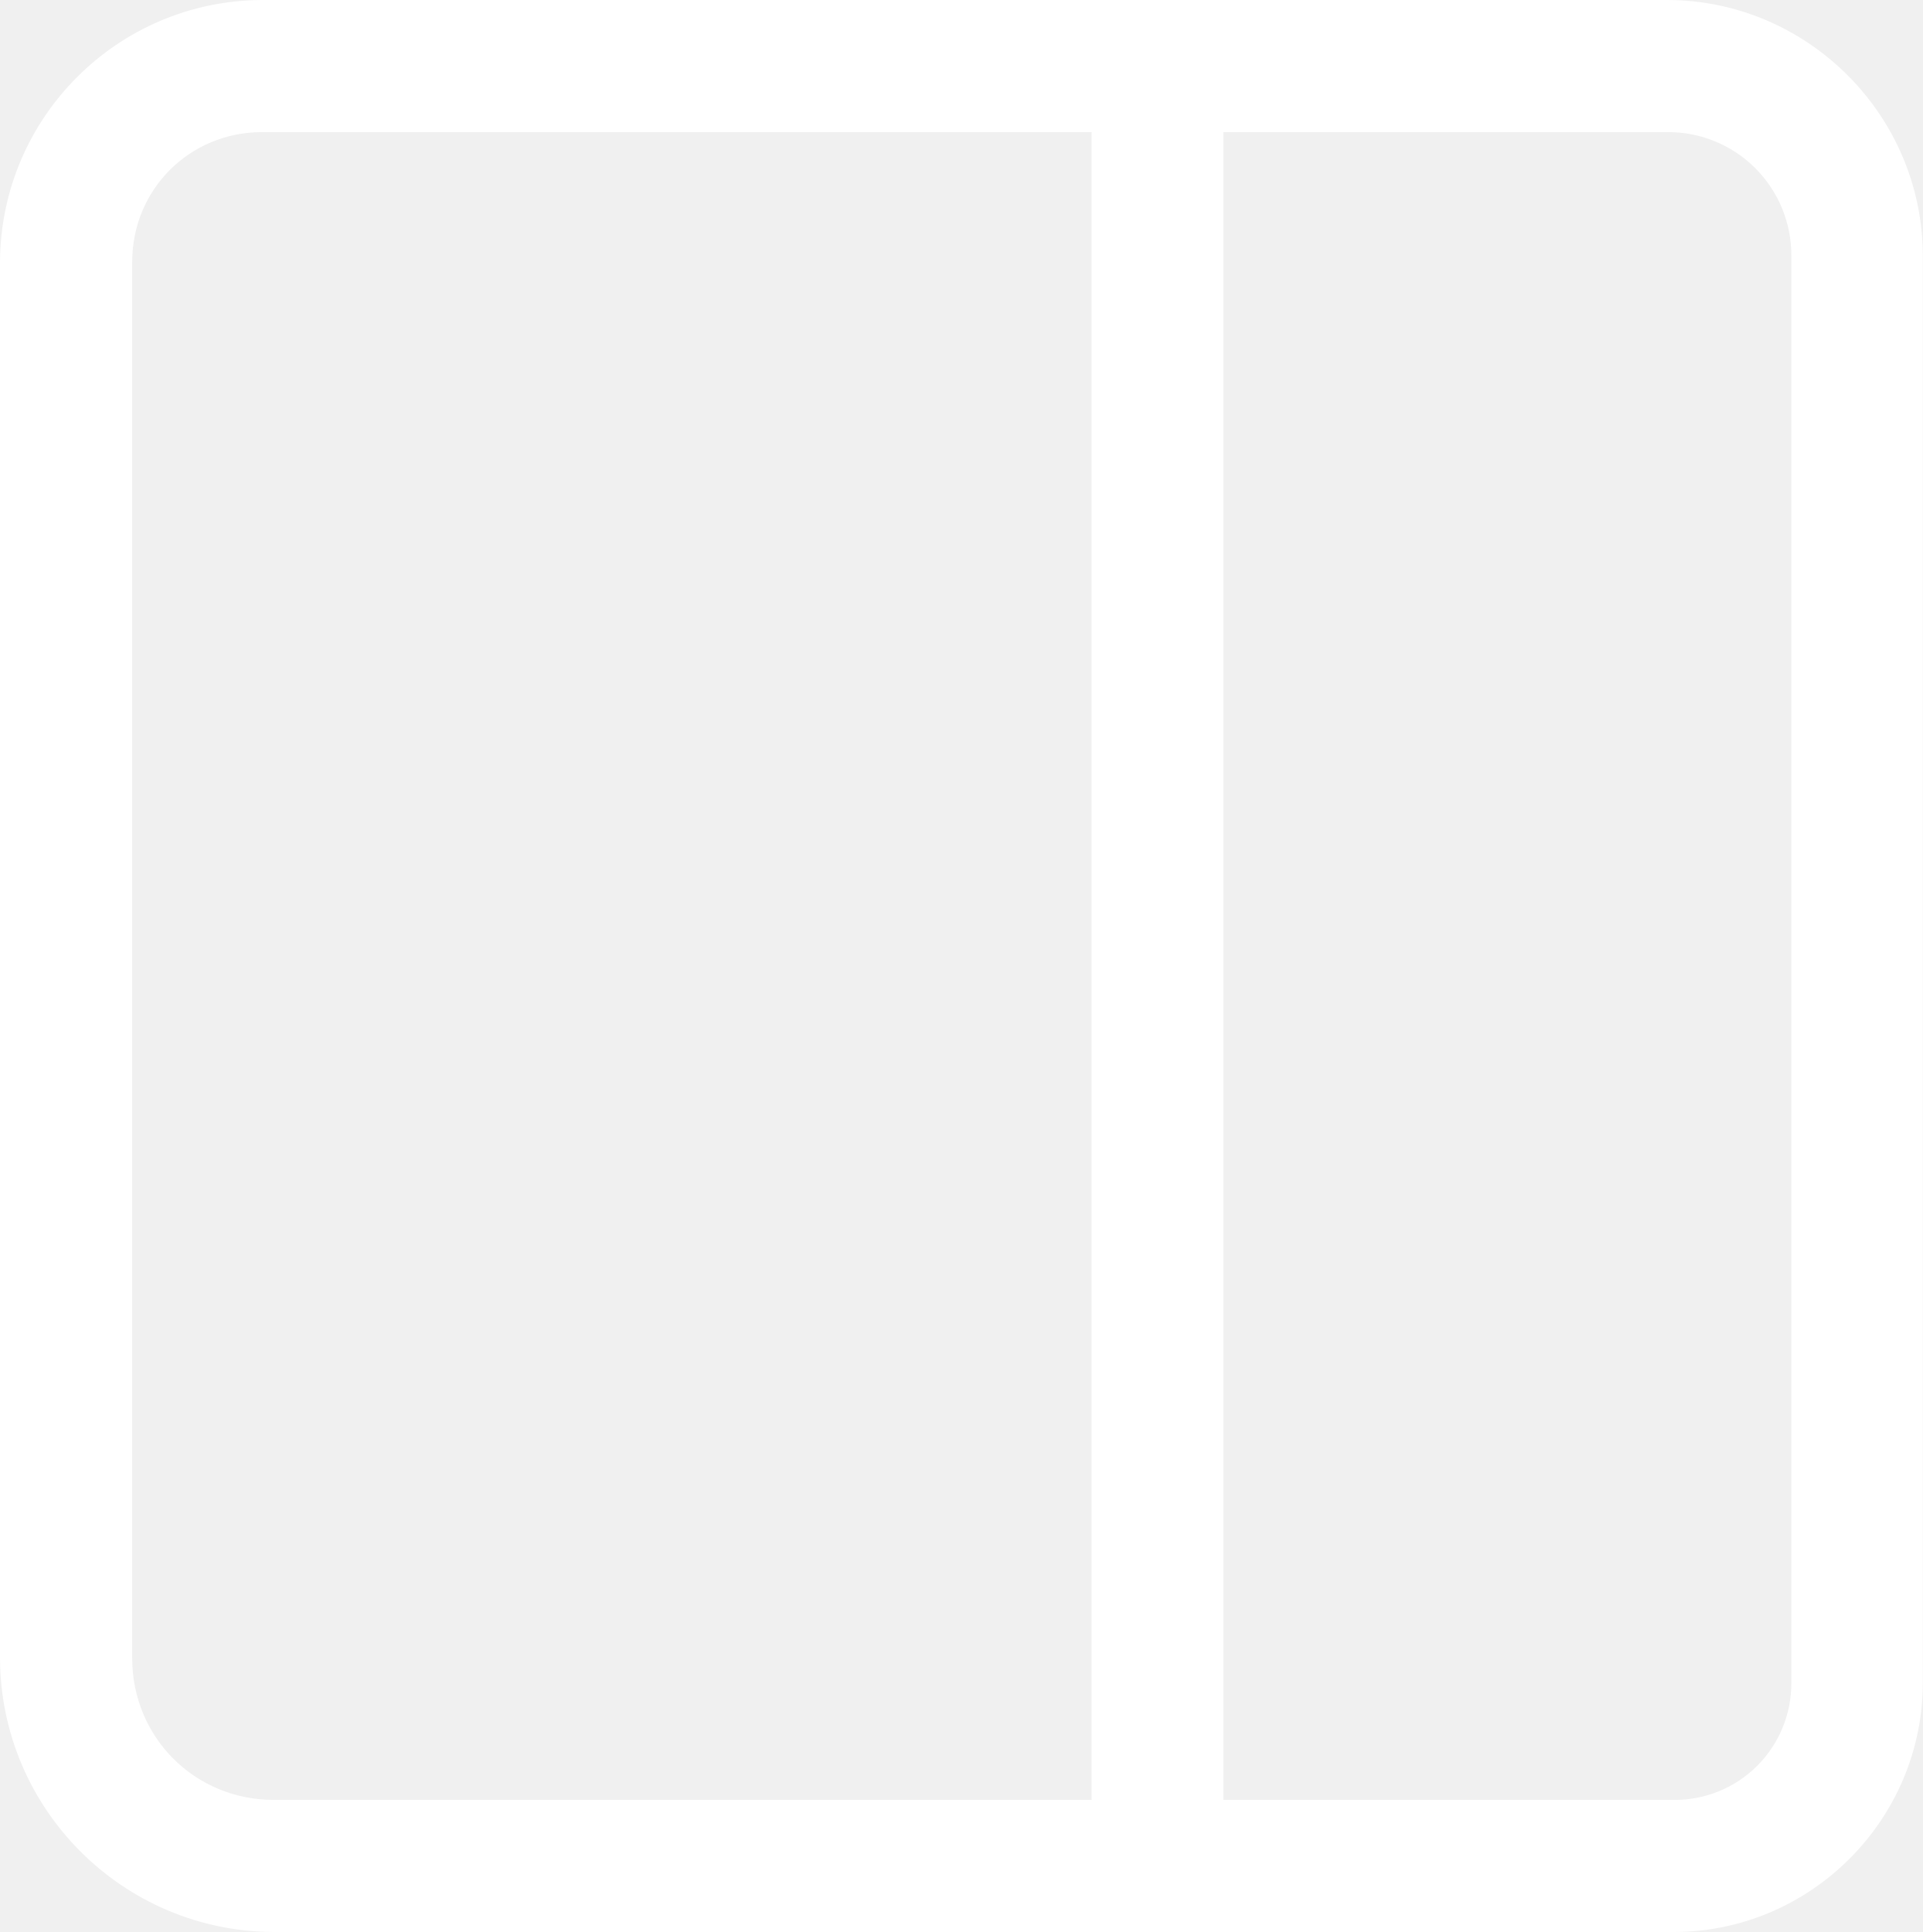
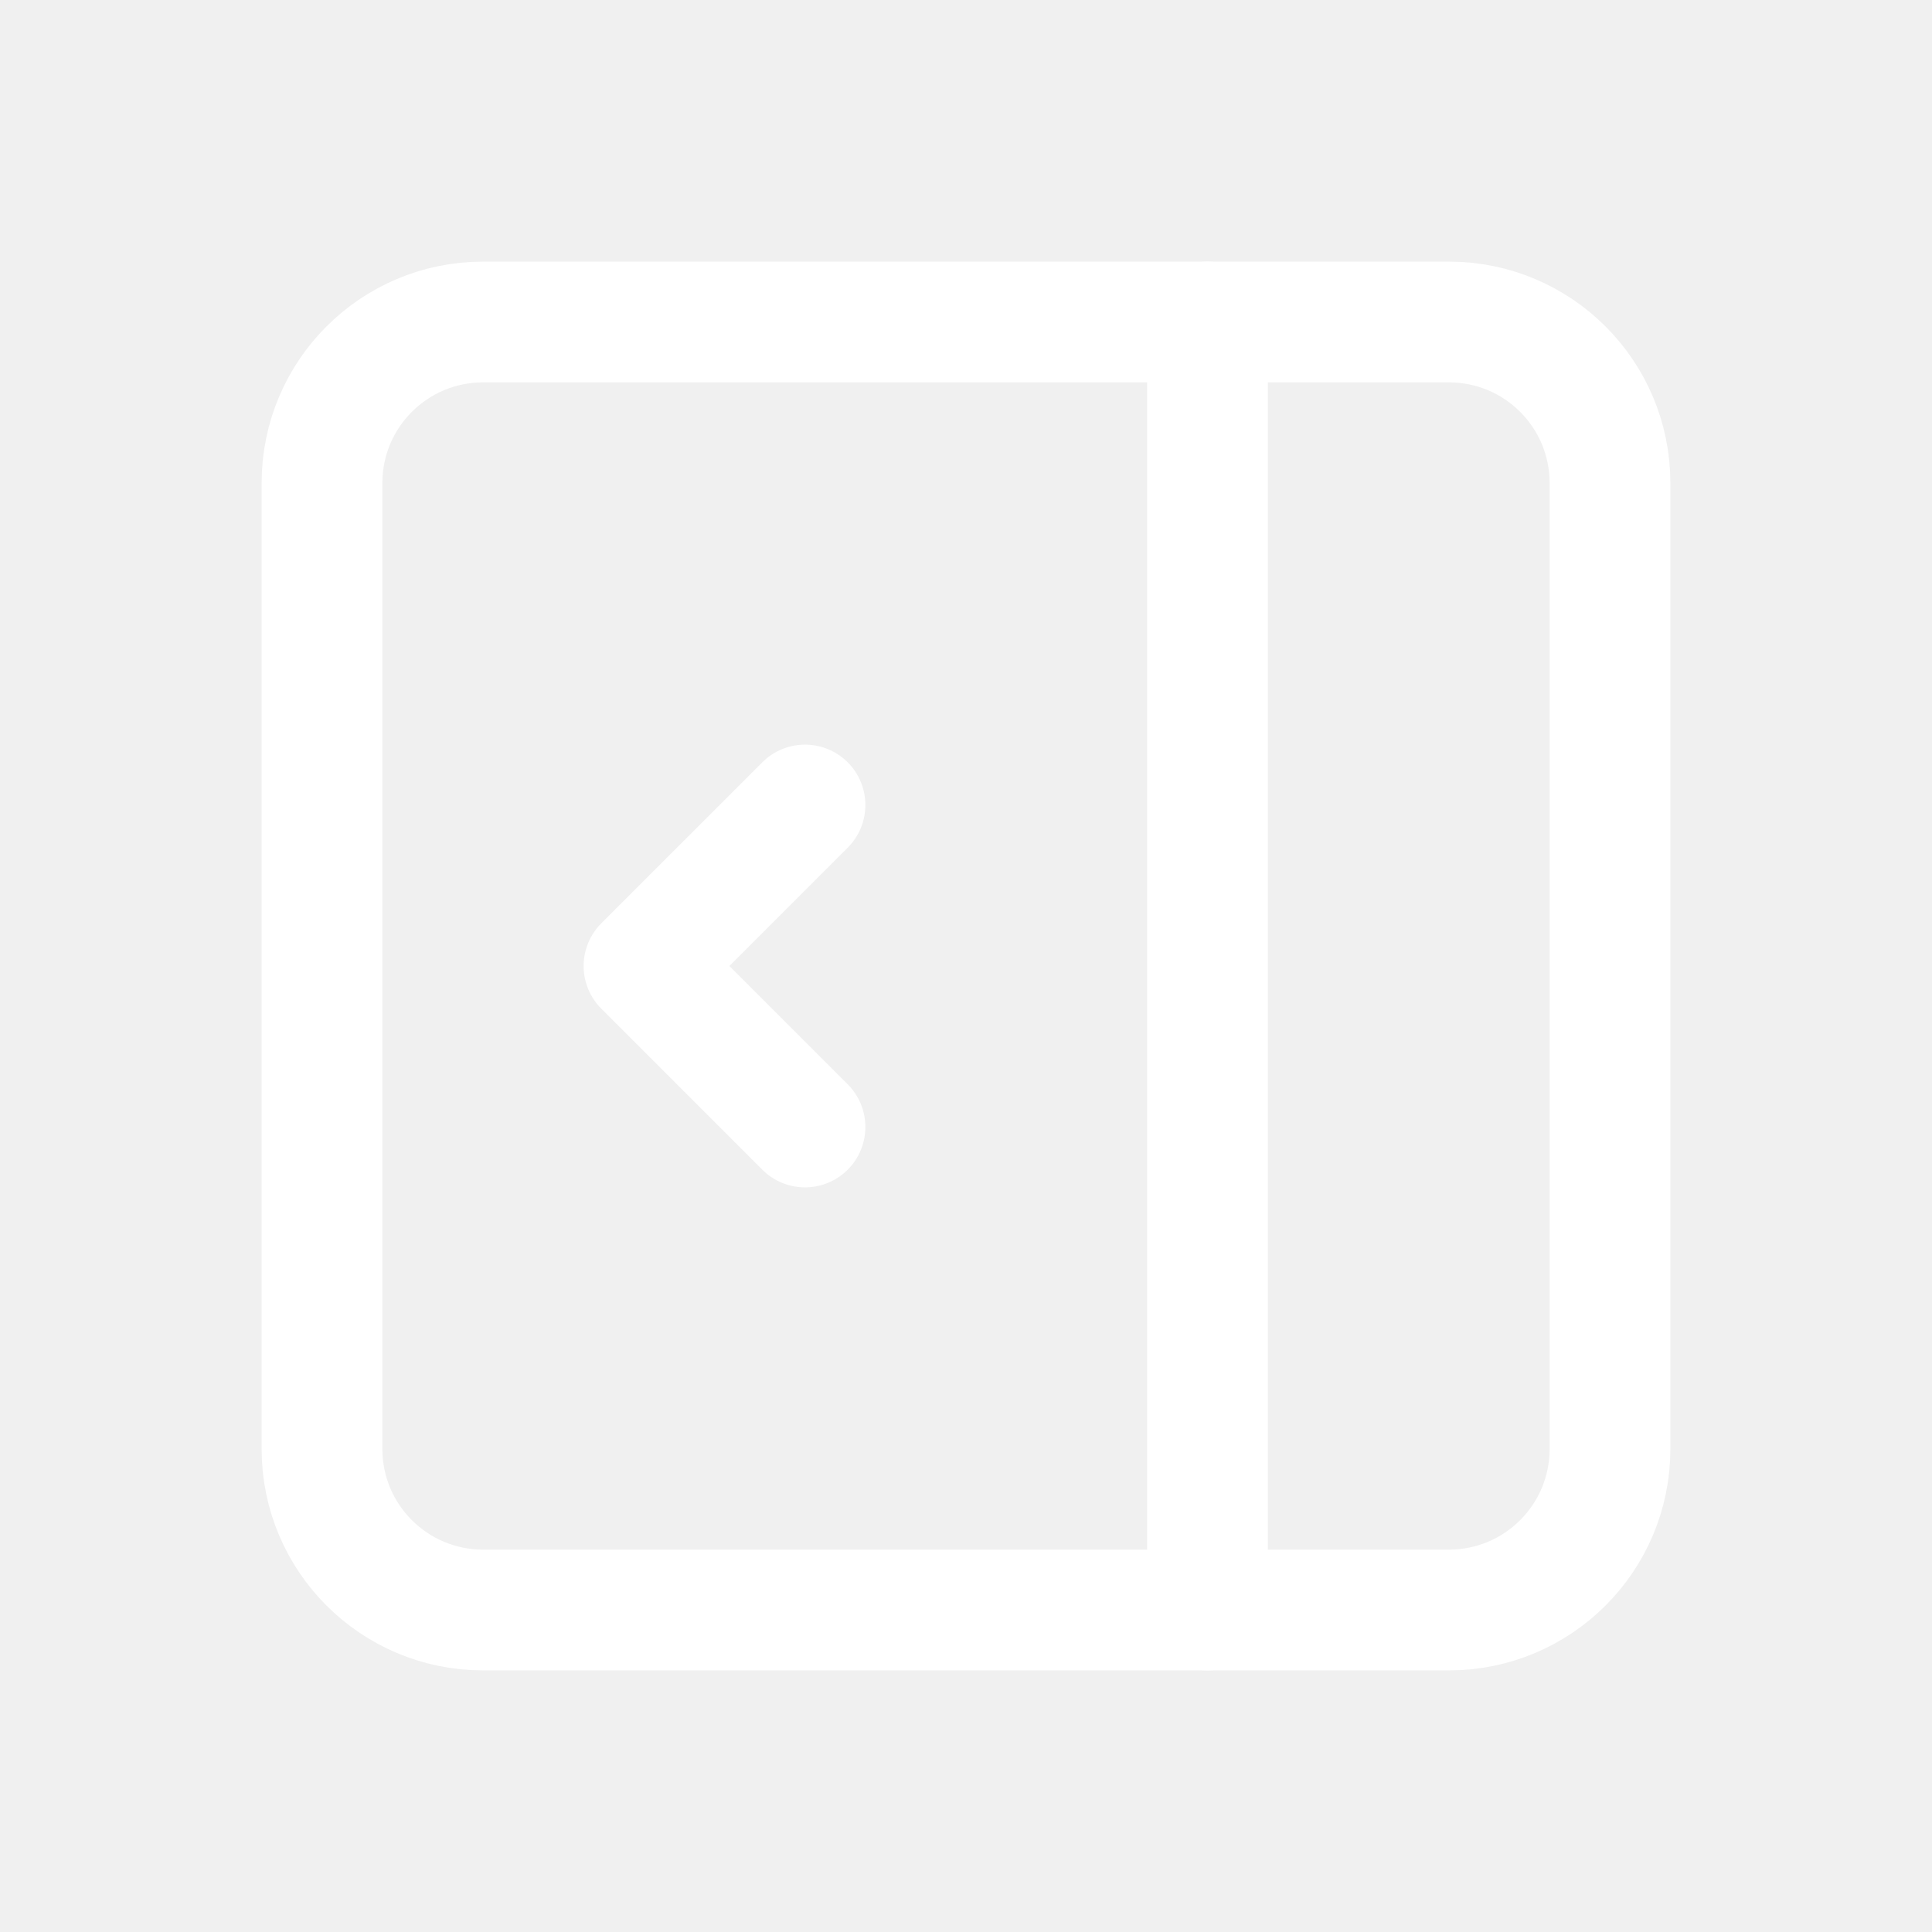
- <svg xmlns="http://www.w3.org/2000/svg" width="15.928" height="16" viewBox="0 0 15.928 16">
-   <g style="display:inline">
-     <path d="M13.844 0c1.165 0 2.12.955 2.12 2.12v11.815c0 1.135-.93 2.065-2.065 2.065H2.304a2.276 2.276 0 0 1-2.268-2.268V2.17A2.18 2.18 0 0 1 2.206 0Zm0 1.094H10.17v13.812h3.73a.965.965 0 0 0 .975-.97V2.12a1.02 1.02 0 0 0-1.03-1.026m-4.767 0h-6.87c-.602 0-1.077.475-1.077 1.076v11.562c0 .656.518 1.174 1.174 1.174h6.773z" style="baseline-shift:baseline;display:inline;overflow:visible;vector-effect:none;fill:#fff;fill-opacity:1;stroke-width:2.162;stroke-linecap:round;stroke-linejoin:round;stroke-miterlimit:.5;paint-order:stroke markers fill;stop-color:#000" transform="translate(-.036)" />
-   </g>
+ <svg xmlns="http://www.w3.org/2000/svg" width="24" height="24" viewBox="0 0 24 24" fill="none" stroke="#ffffff" stroke-width="1.5" stroke-linecap="round" stroke-linejoin="round" class="icon icon-tabler icons-tabler-outline icon-tabler-layout-sidebar-right-expand">
+   <path stroke="none" d="M0 0h24v24H0z" fill="none" />
+   <path d="M4 6a2 2 0 0 1 2 -2h12a2 2 0 0 1 2 2v12a2 2 0 0 1 -2 2h-12a2 2 0 0 1 -2 -2l0 -12" />
+   <path d="M15 4v16" />
+   <path d="M10 10l-2 2l2 2" />
</svg>
